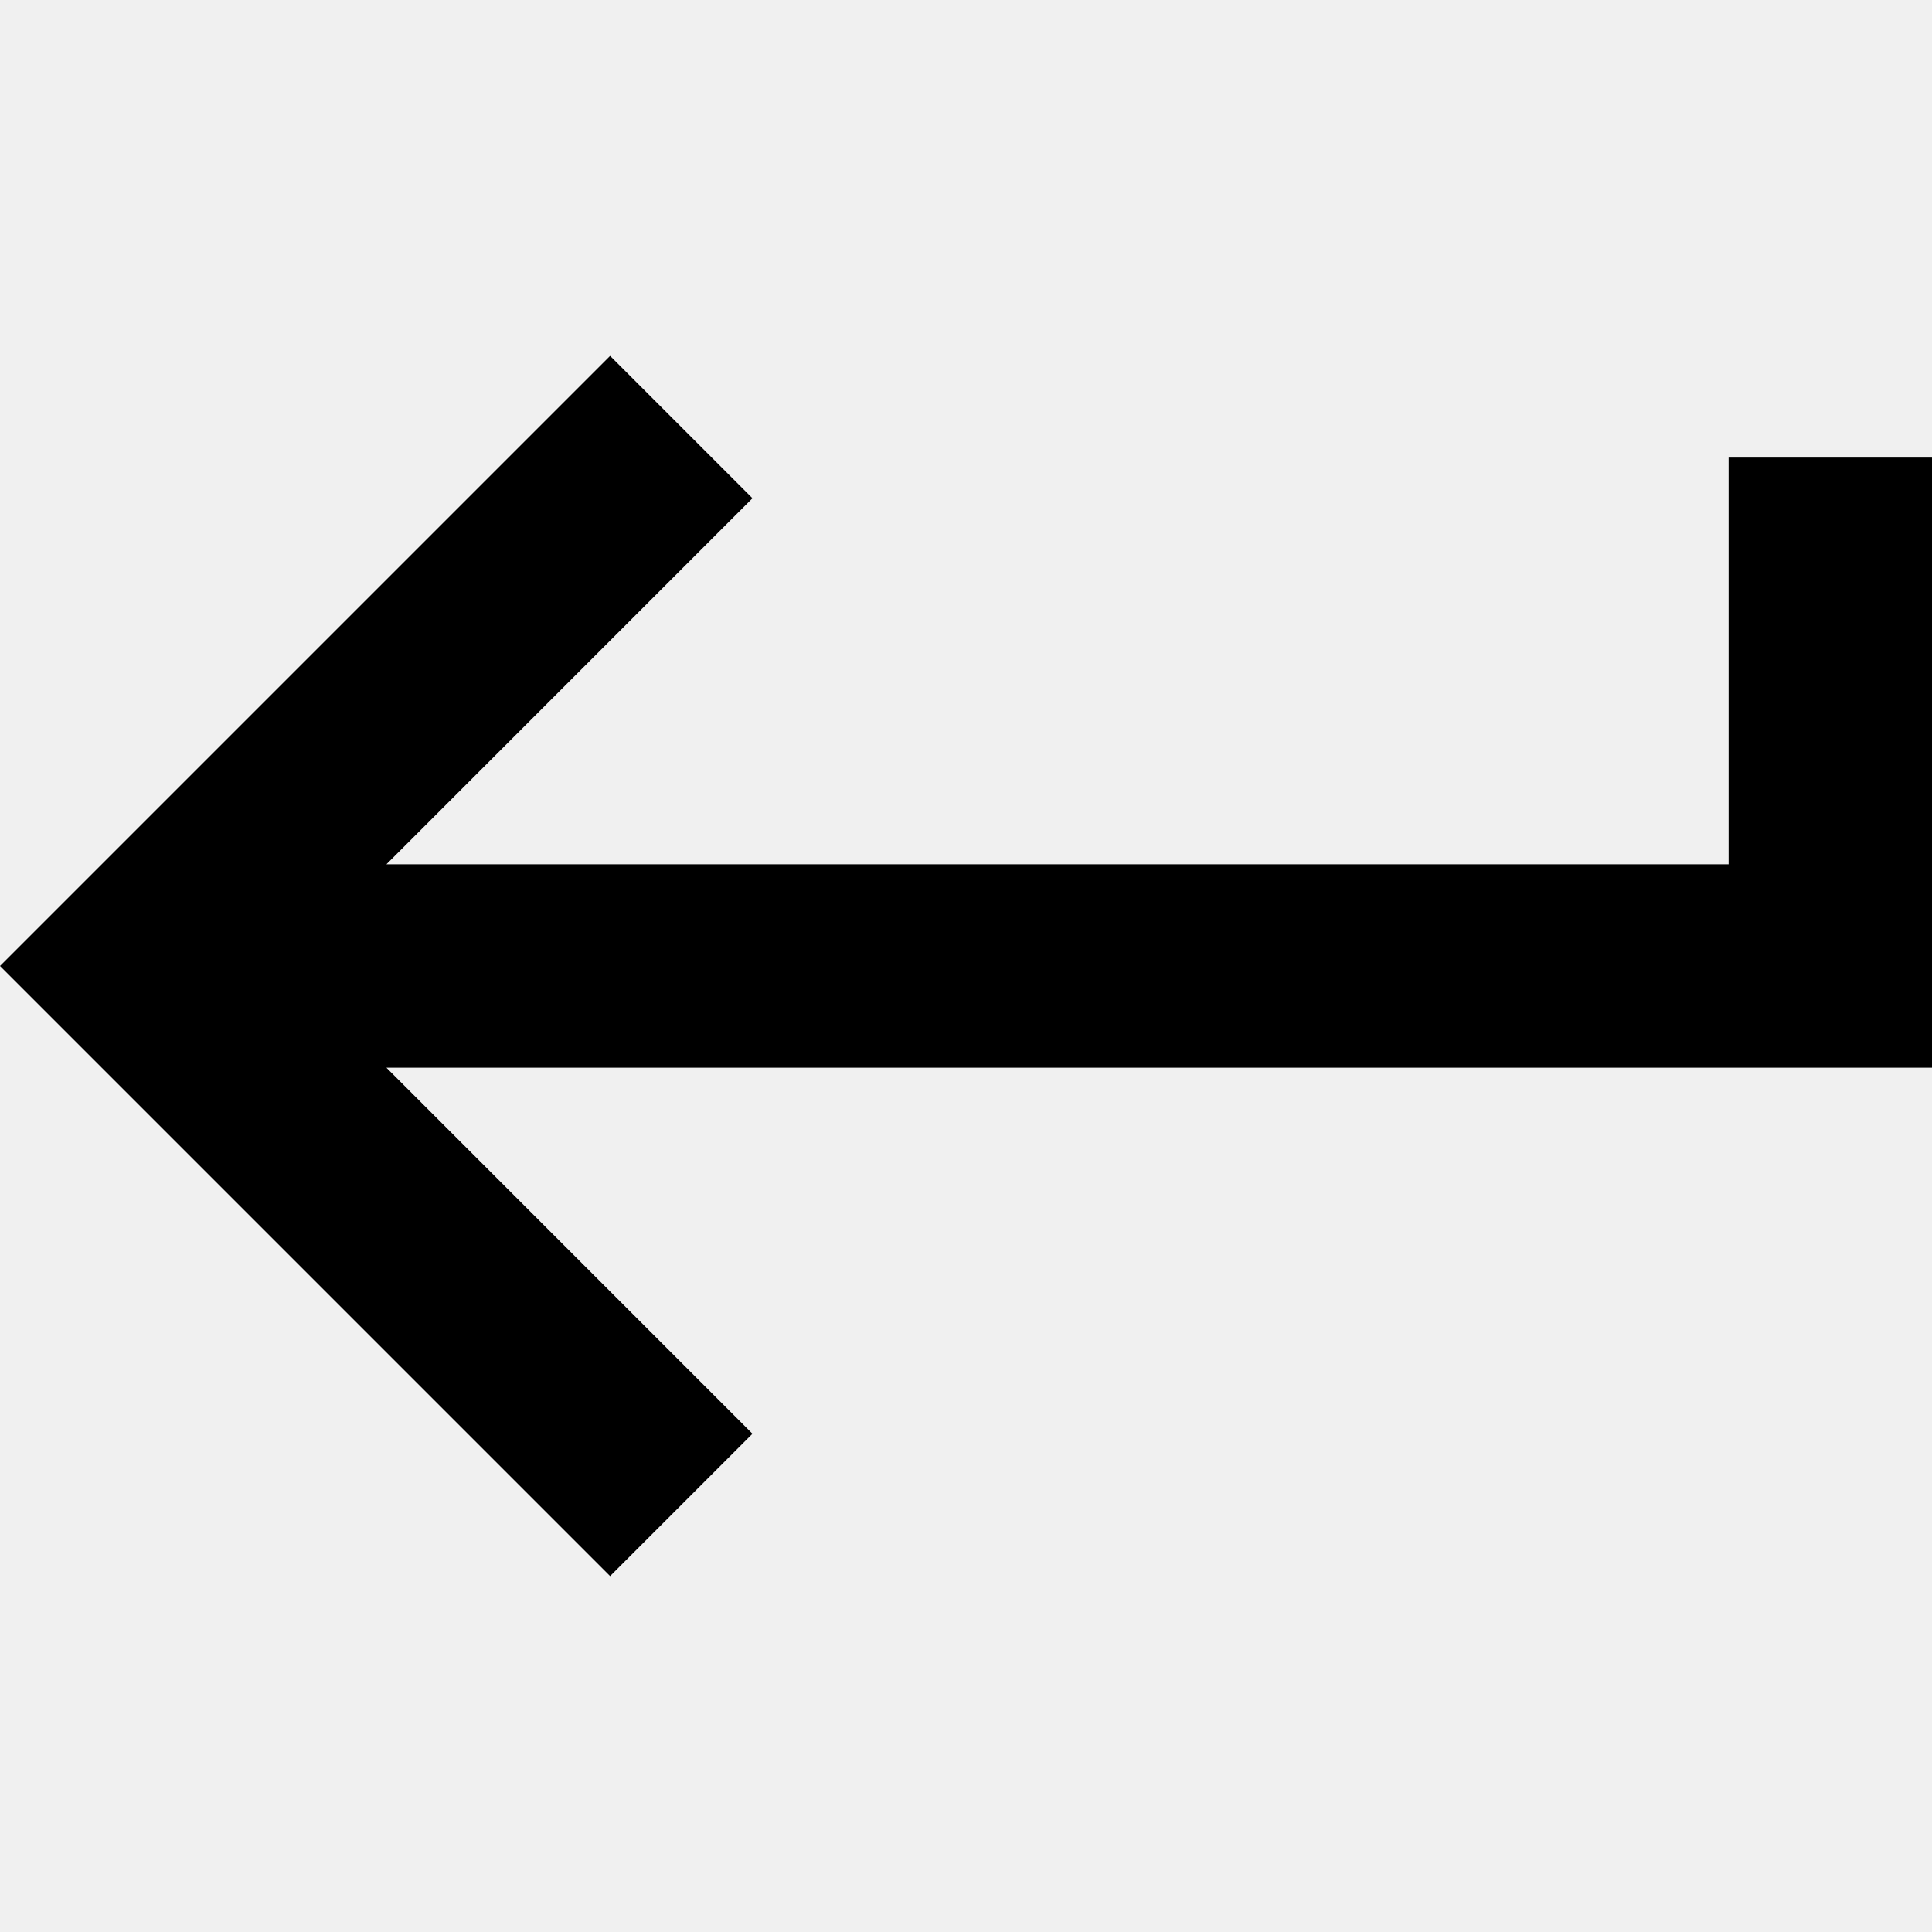
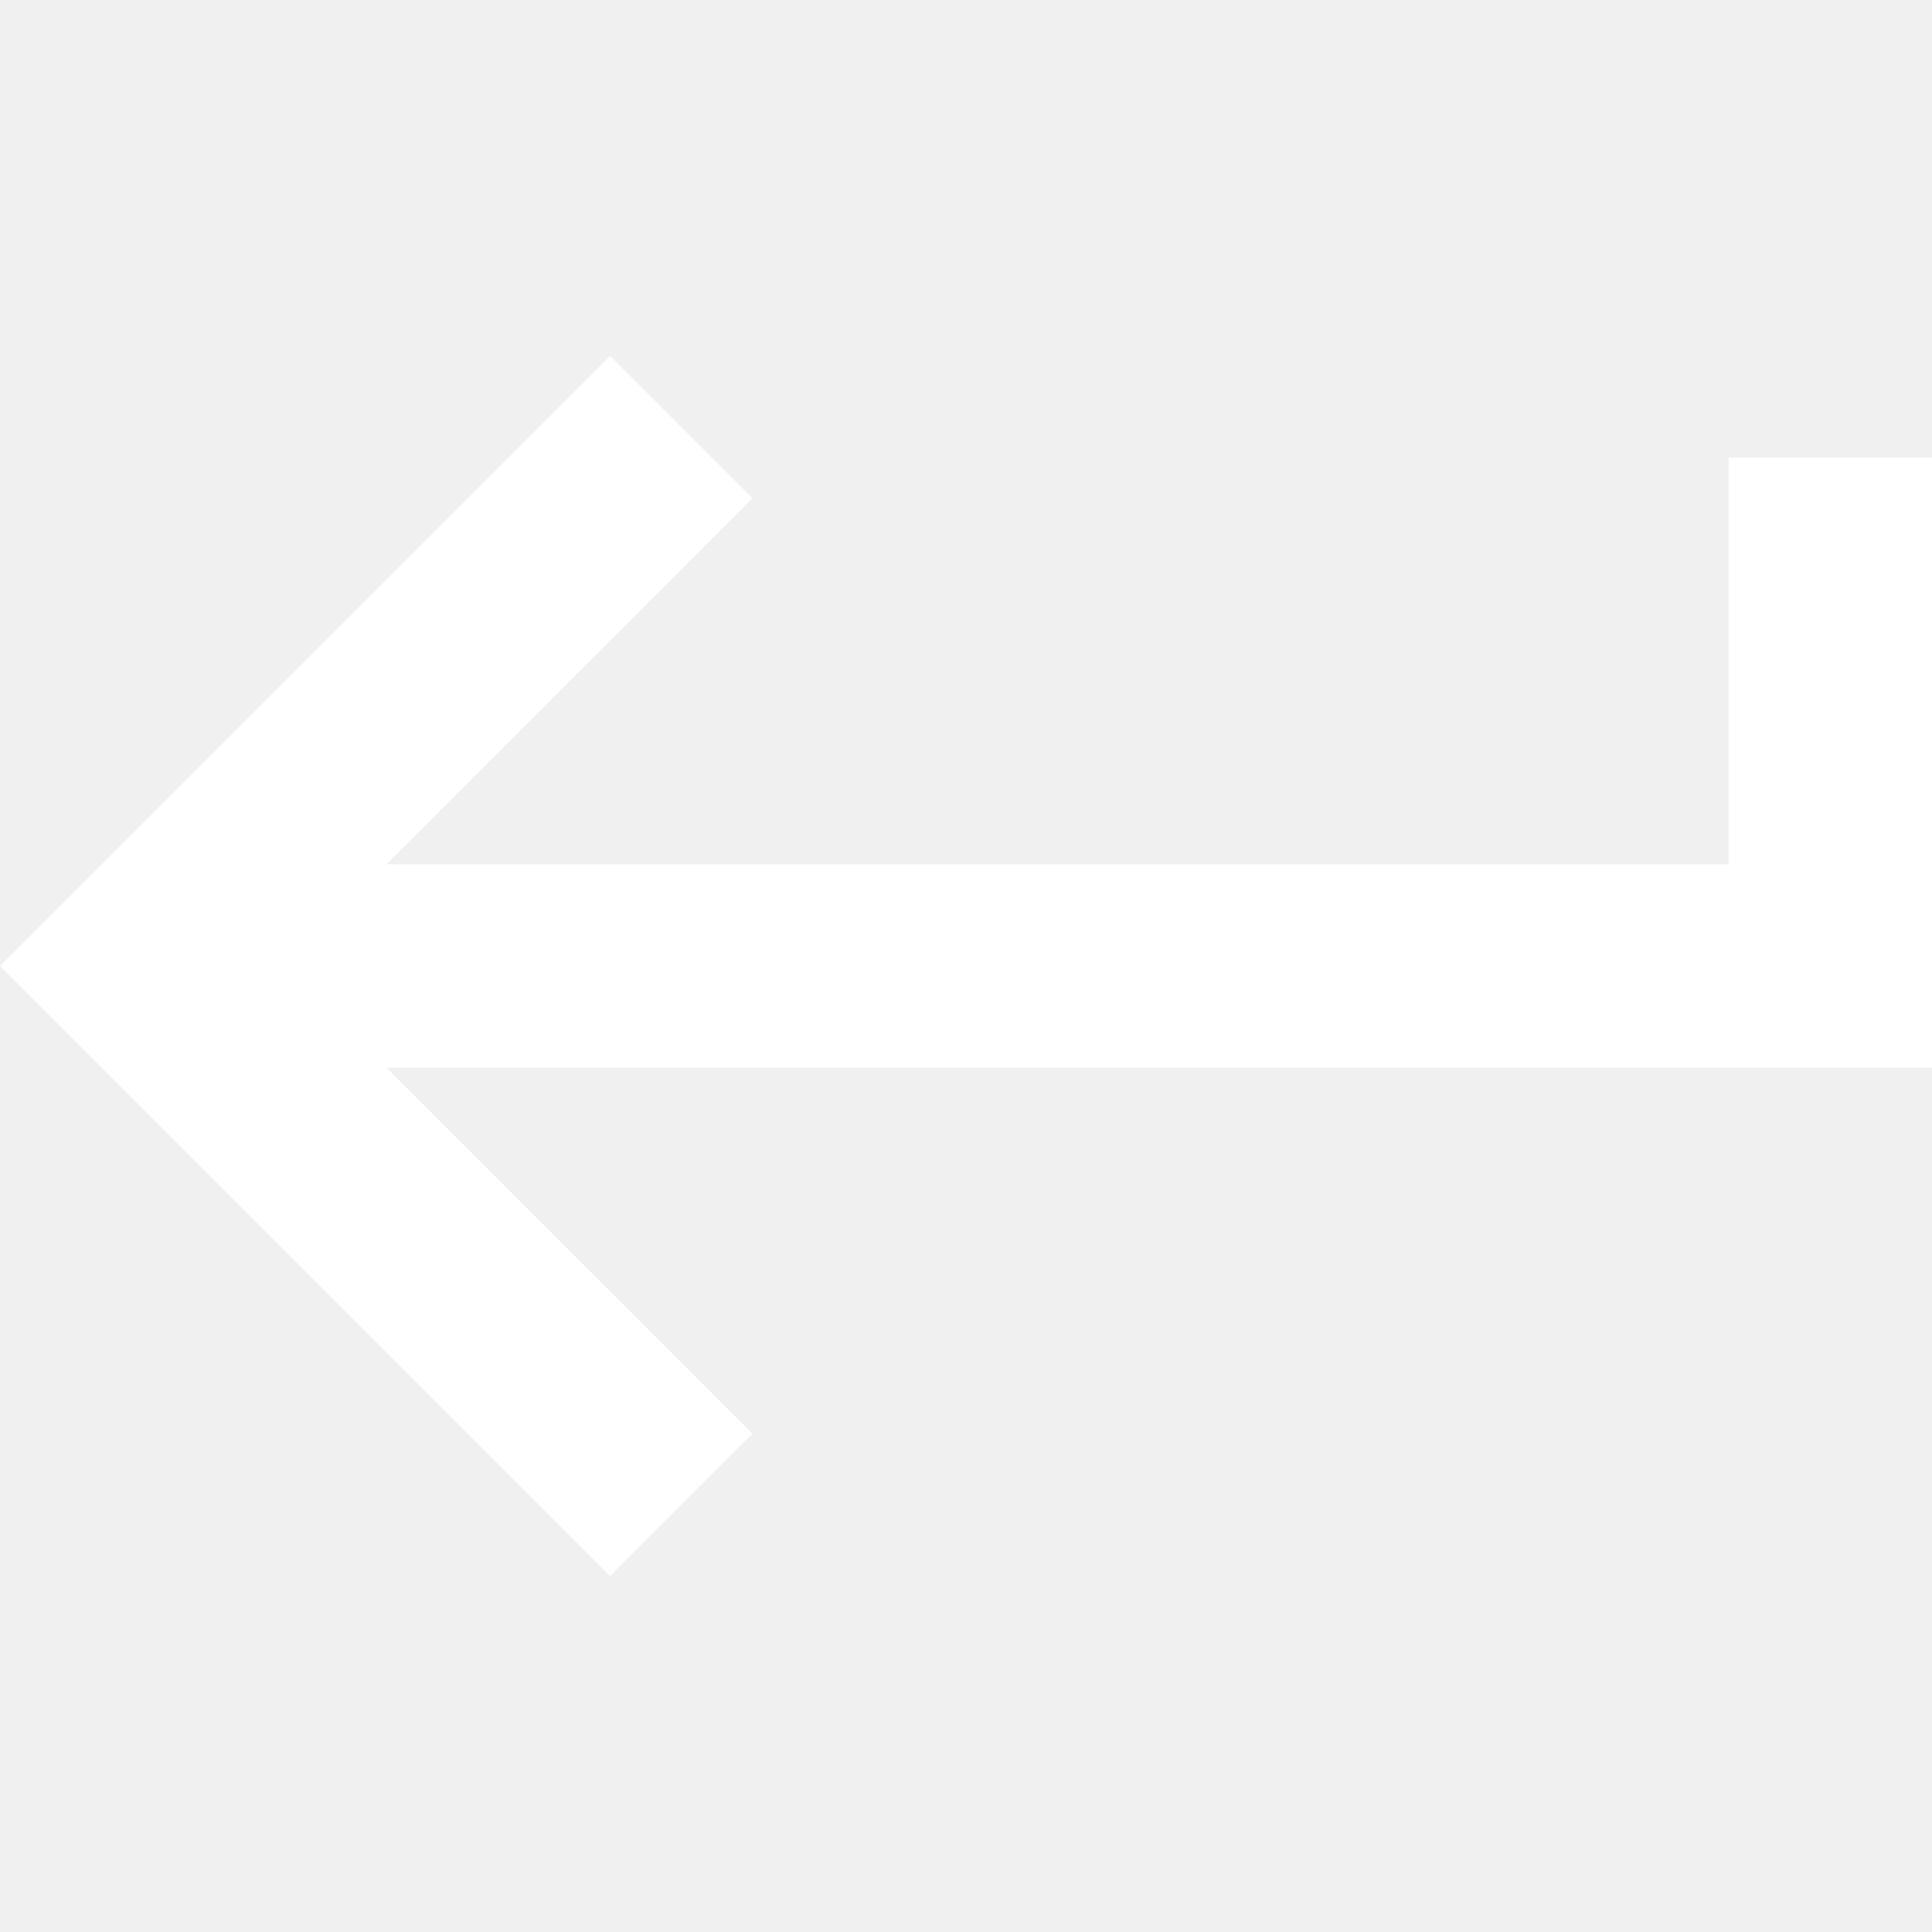
- <svg xmlns="http://www.w3.org/2000/svg" version="1.1" id="Capa_1" x="0px" y="0px" width="484.5px" height="484.5px" viewBox="0 0 484.5 484.5" style="enable-background:new 0 0 484.5 484.5;" xml:space="preserve">
-   <g>
-     <g id="keyboard-return">
-       <polygon points="433.5,114.75 433.5,216.75 96.9,216.75 188.7,124.95 153,89.25 0,242.25 153,395.25 188.7,359.55 96.9,267.75     484.5,267.75 484.5,114.75   " />
-     </g>
-   </g>
-   <g>
- </g>
-   <g>
- </g>
-   <g>
- </g>
-   <g>
- </g>
-   <g>
- </g>
-   <g>
- </g>
-   <g>
- </g>
-   <g>
- </g>
-   <g>
- </g>
-   <g>
- </g>
-   <g>
- </g>
-   <g>
- </g>
-   <g>
- </g>
-   <g>
- </g>
-   <g>
- </g>
+ <svg xmlns="http://www.w3.org/2000/svg" version="1.1" x="0px" y="0px" width="484.5px" height="484.5px" viewBox="0 0 484.5 484.5" style="enable-background:new 0 0 484.5 484.5;" xml:space="preserve">
+   <polygon fill="white" points="433.5,114.75 433.5,216.75 96.9,216.75 188.7,124.95 153,89.25 0,242.25 153,395.25 188.7,359.55 96.9,267.75 484.5,267.75 484.5,114.75" />
</svg>
